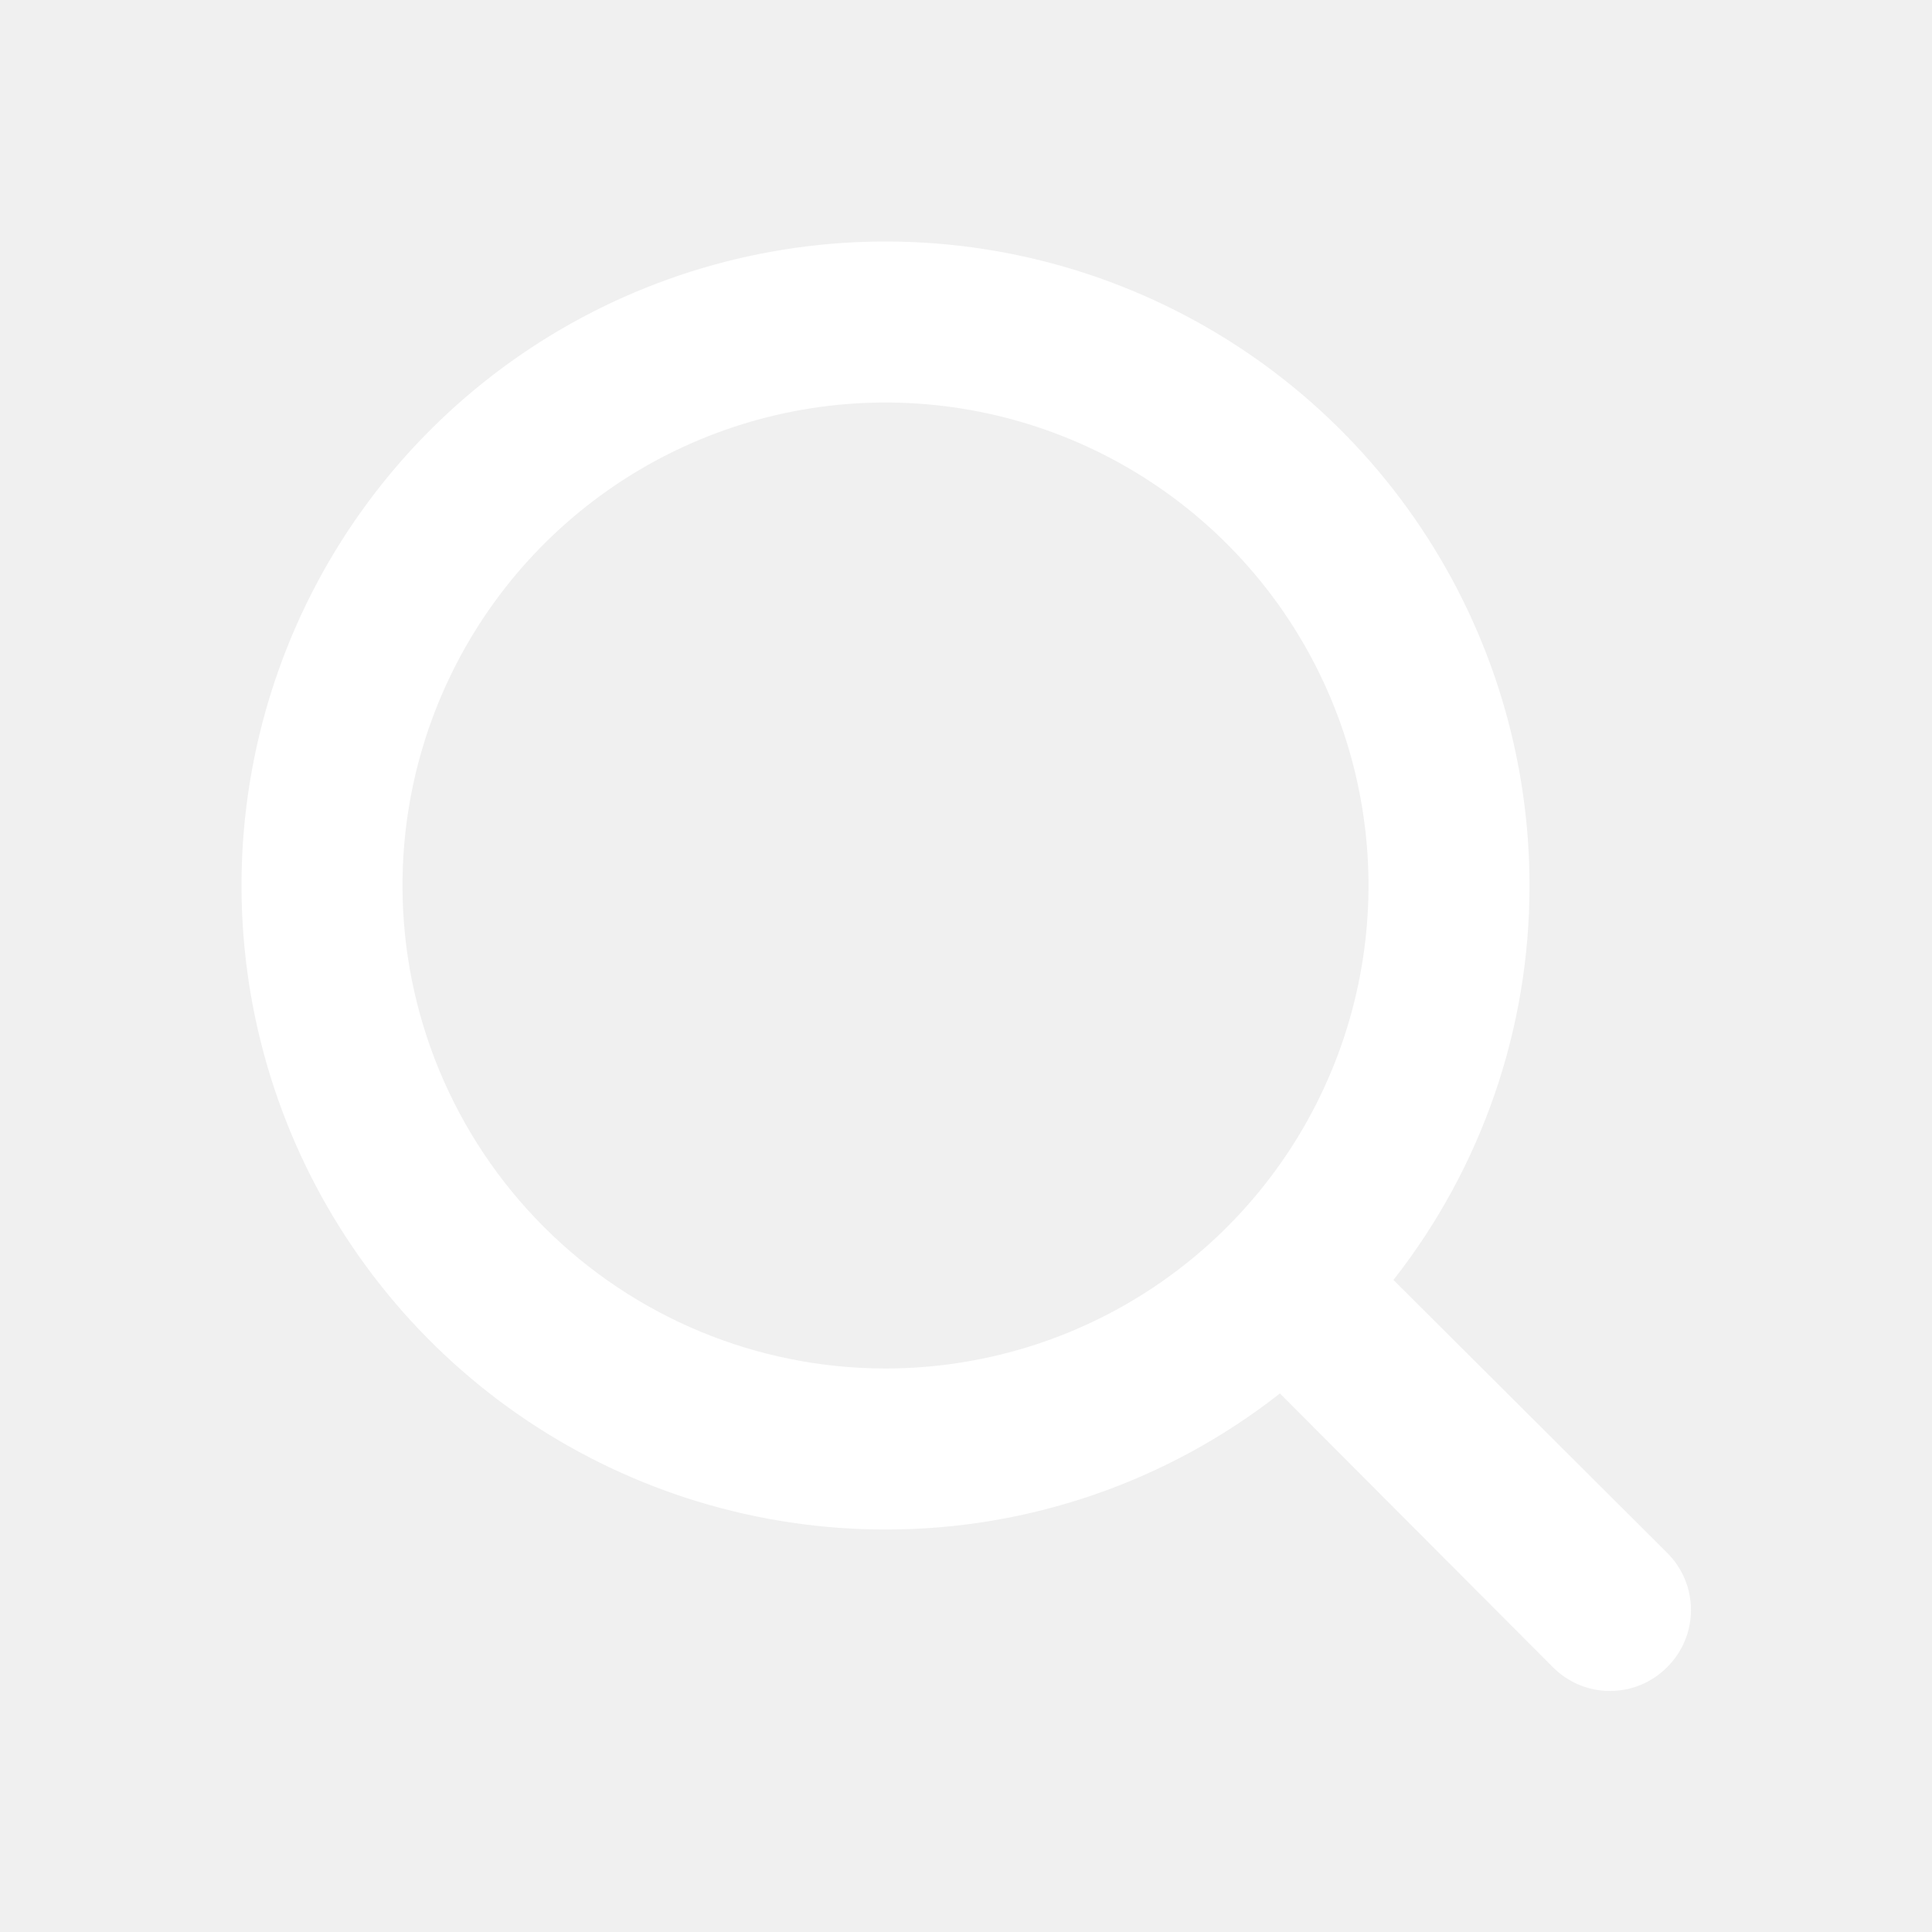
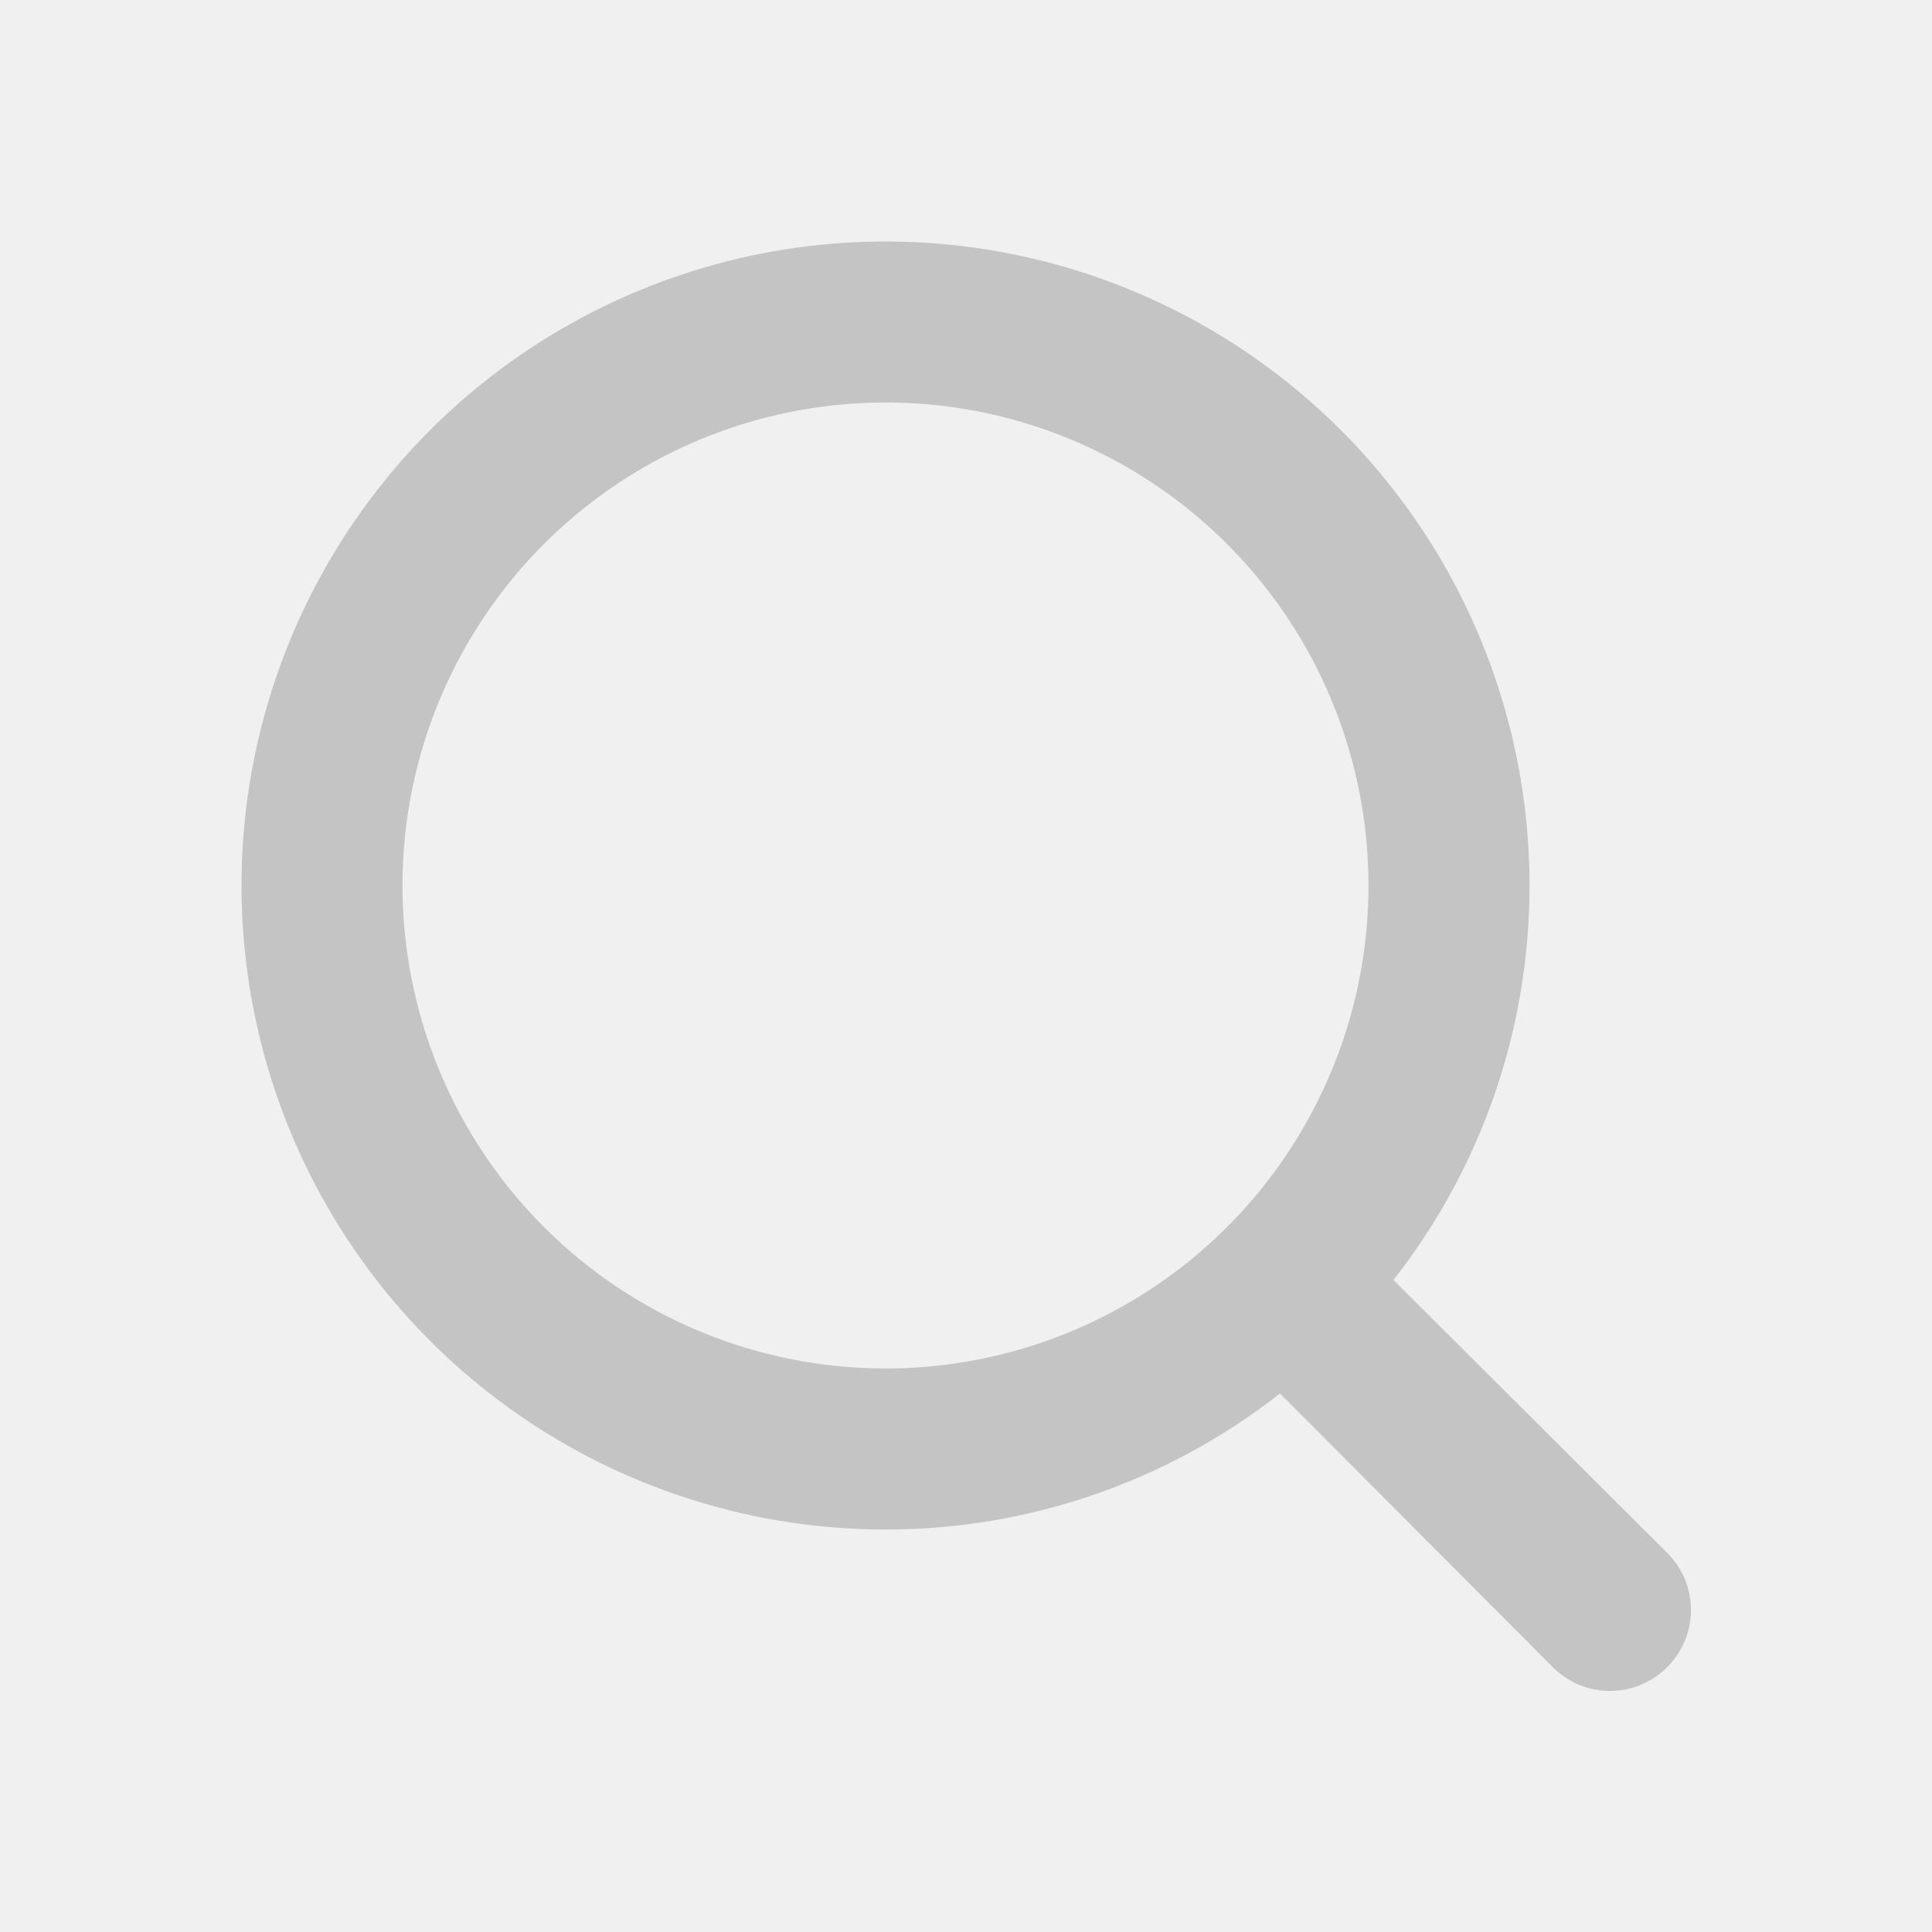
- <svg xmlns="http://www.w3.org/2000/svg" width="49" height="49" viewBox="0 0 49 49" fill="none">
-   <g clip-path="url(#clip0_206_304)">
-     <path d="M42.283 39.384L35.341 32.462C37.581 29.609 38.796 26.086 38.792 22.458C38.792 19.228 37.834 16.07 36.039 13.384C34.244 10.698 31.693 8.605 28.709 7.368C25.724 6.132 22.44 5.809 19.272 6.439C16.104 7.069 13.193 8.625 10.909 10.909C8.625 13.193 7.069 16.104 6.439 19.272C5.809 22.44 6.132 25.724 7.368 28.709C8.605 31.693 10.698 34.244 13.384 36.039C16.07 37.834 19.228 38.792 22.458 38.792C26.086 38.796 29.609 37.581 32.462 35.341L39.384 42.283C39.574 42.474 39.799 42.626 40.048 42.73C40.297 42.834 40.564 42.887 40.833 42.887C41.103 42.887 41.37 42.834 41.618 42.73C41.867 42.626 42.093 42.474 42.283 42.283C42.474 42.093 42.626 41.867 42.73 41.618C42.834 41.37 42.887 41.103 42.887 40.833C42.887 40.564 42.834 40.297 42.73 40.048C42.626 39.799 42.474 39.574 42.283 39.384ZM10.208 22.458C10.208 20.035 10.927 17.667 12.273 15.653C13.619 13.638 15.532 12.068 17.77 11.141C20.009 10.214 22.472 9.971 24.848 10.444C27.224 10.916 29.407 12.083 31.12 13.796C32.834 15.509 34 17.692 34.473 20.069C34.946 22.445 34.703 24.908 33.776 27.146C32.849 29.385 31.279 31.298 29.264 32.644C27.25 33.99 24.881 34.708 22.458 34.708C19.209 34.708 16.094 33.418 13.796 31.12C11.499 28.823 10.208 25.707 10.208 22.458Z" fill="white" />
+ <svg xmlns="http://www.w3.org/2000/svg" width="40" height="40" viewBox="0 0 40 40" fill="none">
+   <g clip-path="url(#clip0_214_796)">
+     <path d="M34.517 32.15L28.85 26.5C30.678 24.171 31.67 21.294 31.667 18.333C31.667 15.696 30.885 13.118 29.42 10.926C27.954 8.733 25.872 7.024 23.436 6.015C20.999 5.006 18.319 4.742 15.732 5.256C13.146 5.771 10.77 7.041 8.905 8.905C7.041 10.77 5.771 13.146 5.256 15.732C4.742 18.319 5.006 20.999 6.015 23.436C7.024 25.872 8.733 27.954 10.926 29.42C13.118 30.885 15.696 31.667 18.333 31.667C21.294 31.67 24.171 30.678 26.5 28.85L32.15 34.517C32.305 34.673 32.489 34.797 32.692 34.882C32.895 34.966 33.113 35.01 33.333 35.01C33.553 35.01 33.771 34.966 33.974 34.882C34.177 34.797 34.362 34.673 34.517 34.517C34.673 34.362 34.797 34.177 34.882 33.974C34.966 33.771 35.01 33.553 35.01 33.333C35.01 33.113 34.966 32.895 34.882 32.692C34.797 32.489 34.673 32.305 34.517 32.15ZM8.333 18.333C8.333 16.355 8.92 14.422 10.019 12.778C11.117 11.133 12.679 9.851 14.507 9.095C16.334 8.338 18.344 8.14 20.284 8.525C22.224 8.911 24.006 9.864 25.404 11.262C26.803 12.661 27.755 14.443 28.141 16.382C28.527 18.322 28.329 20.333 27.572 22.16C26.815 23.987 25.534 25.549 23.889 26.648C22.244 27.747 20.311 28.333 18.333 28.333C15.681 28.333 13.138 27.28 11.262 25.404C9.387 23.529 8.333 20.985 8.333 18.333Z" fill="#C4C4C4" />
  </g>
  <defs>
-     <clipPath id="clip0_206_304">
-       <rect width="49" height="49" fill="white" />
+     <clipPath id="clip0_214_796">
+       <rect width="40" height="40" fill="white" />
    </clipPath>
  </defs>
</svg>
